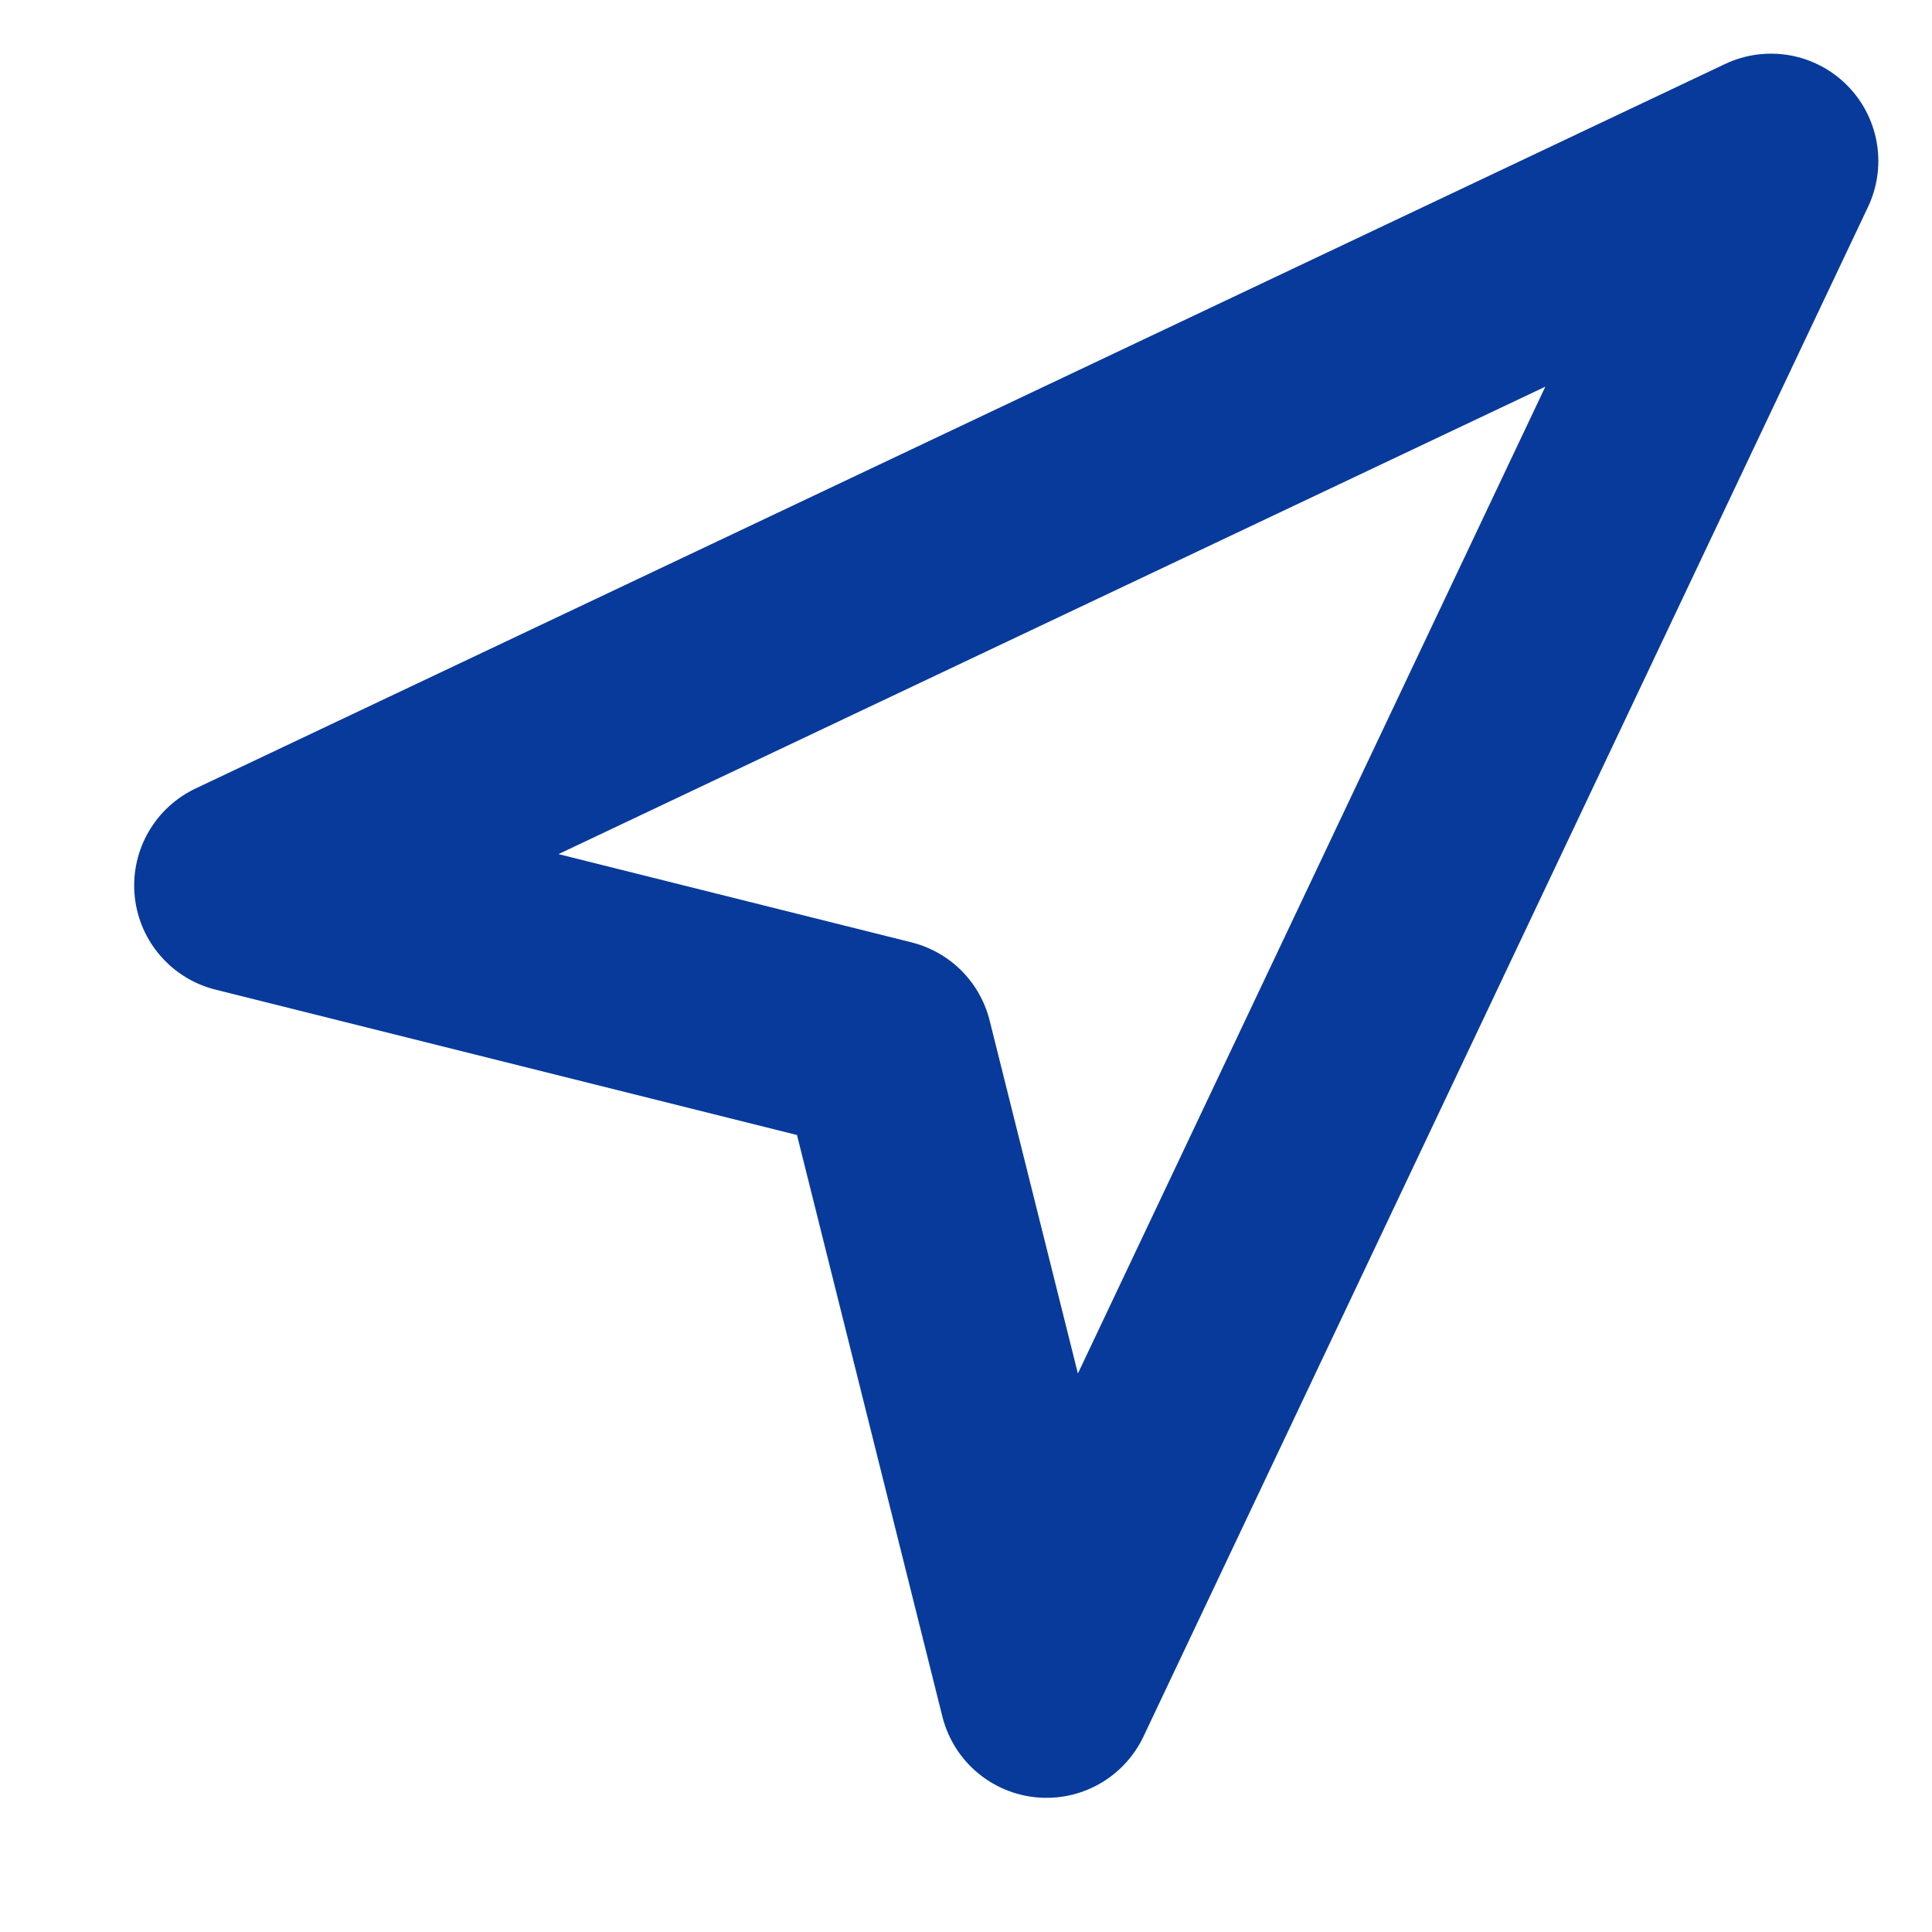
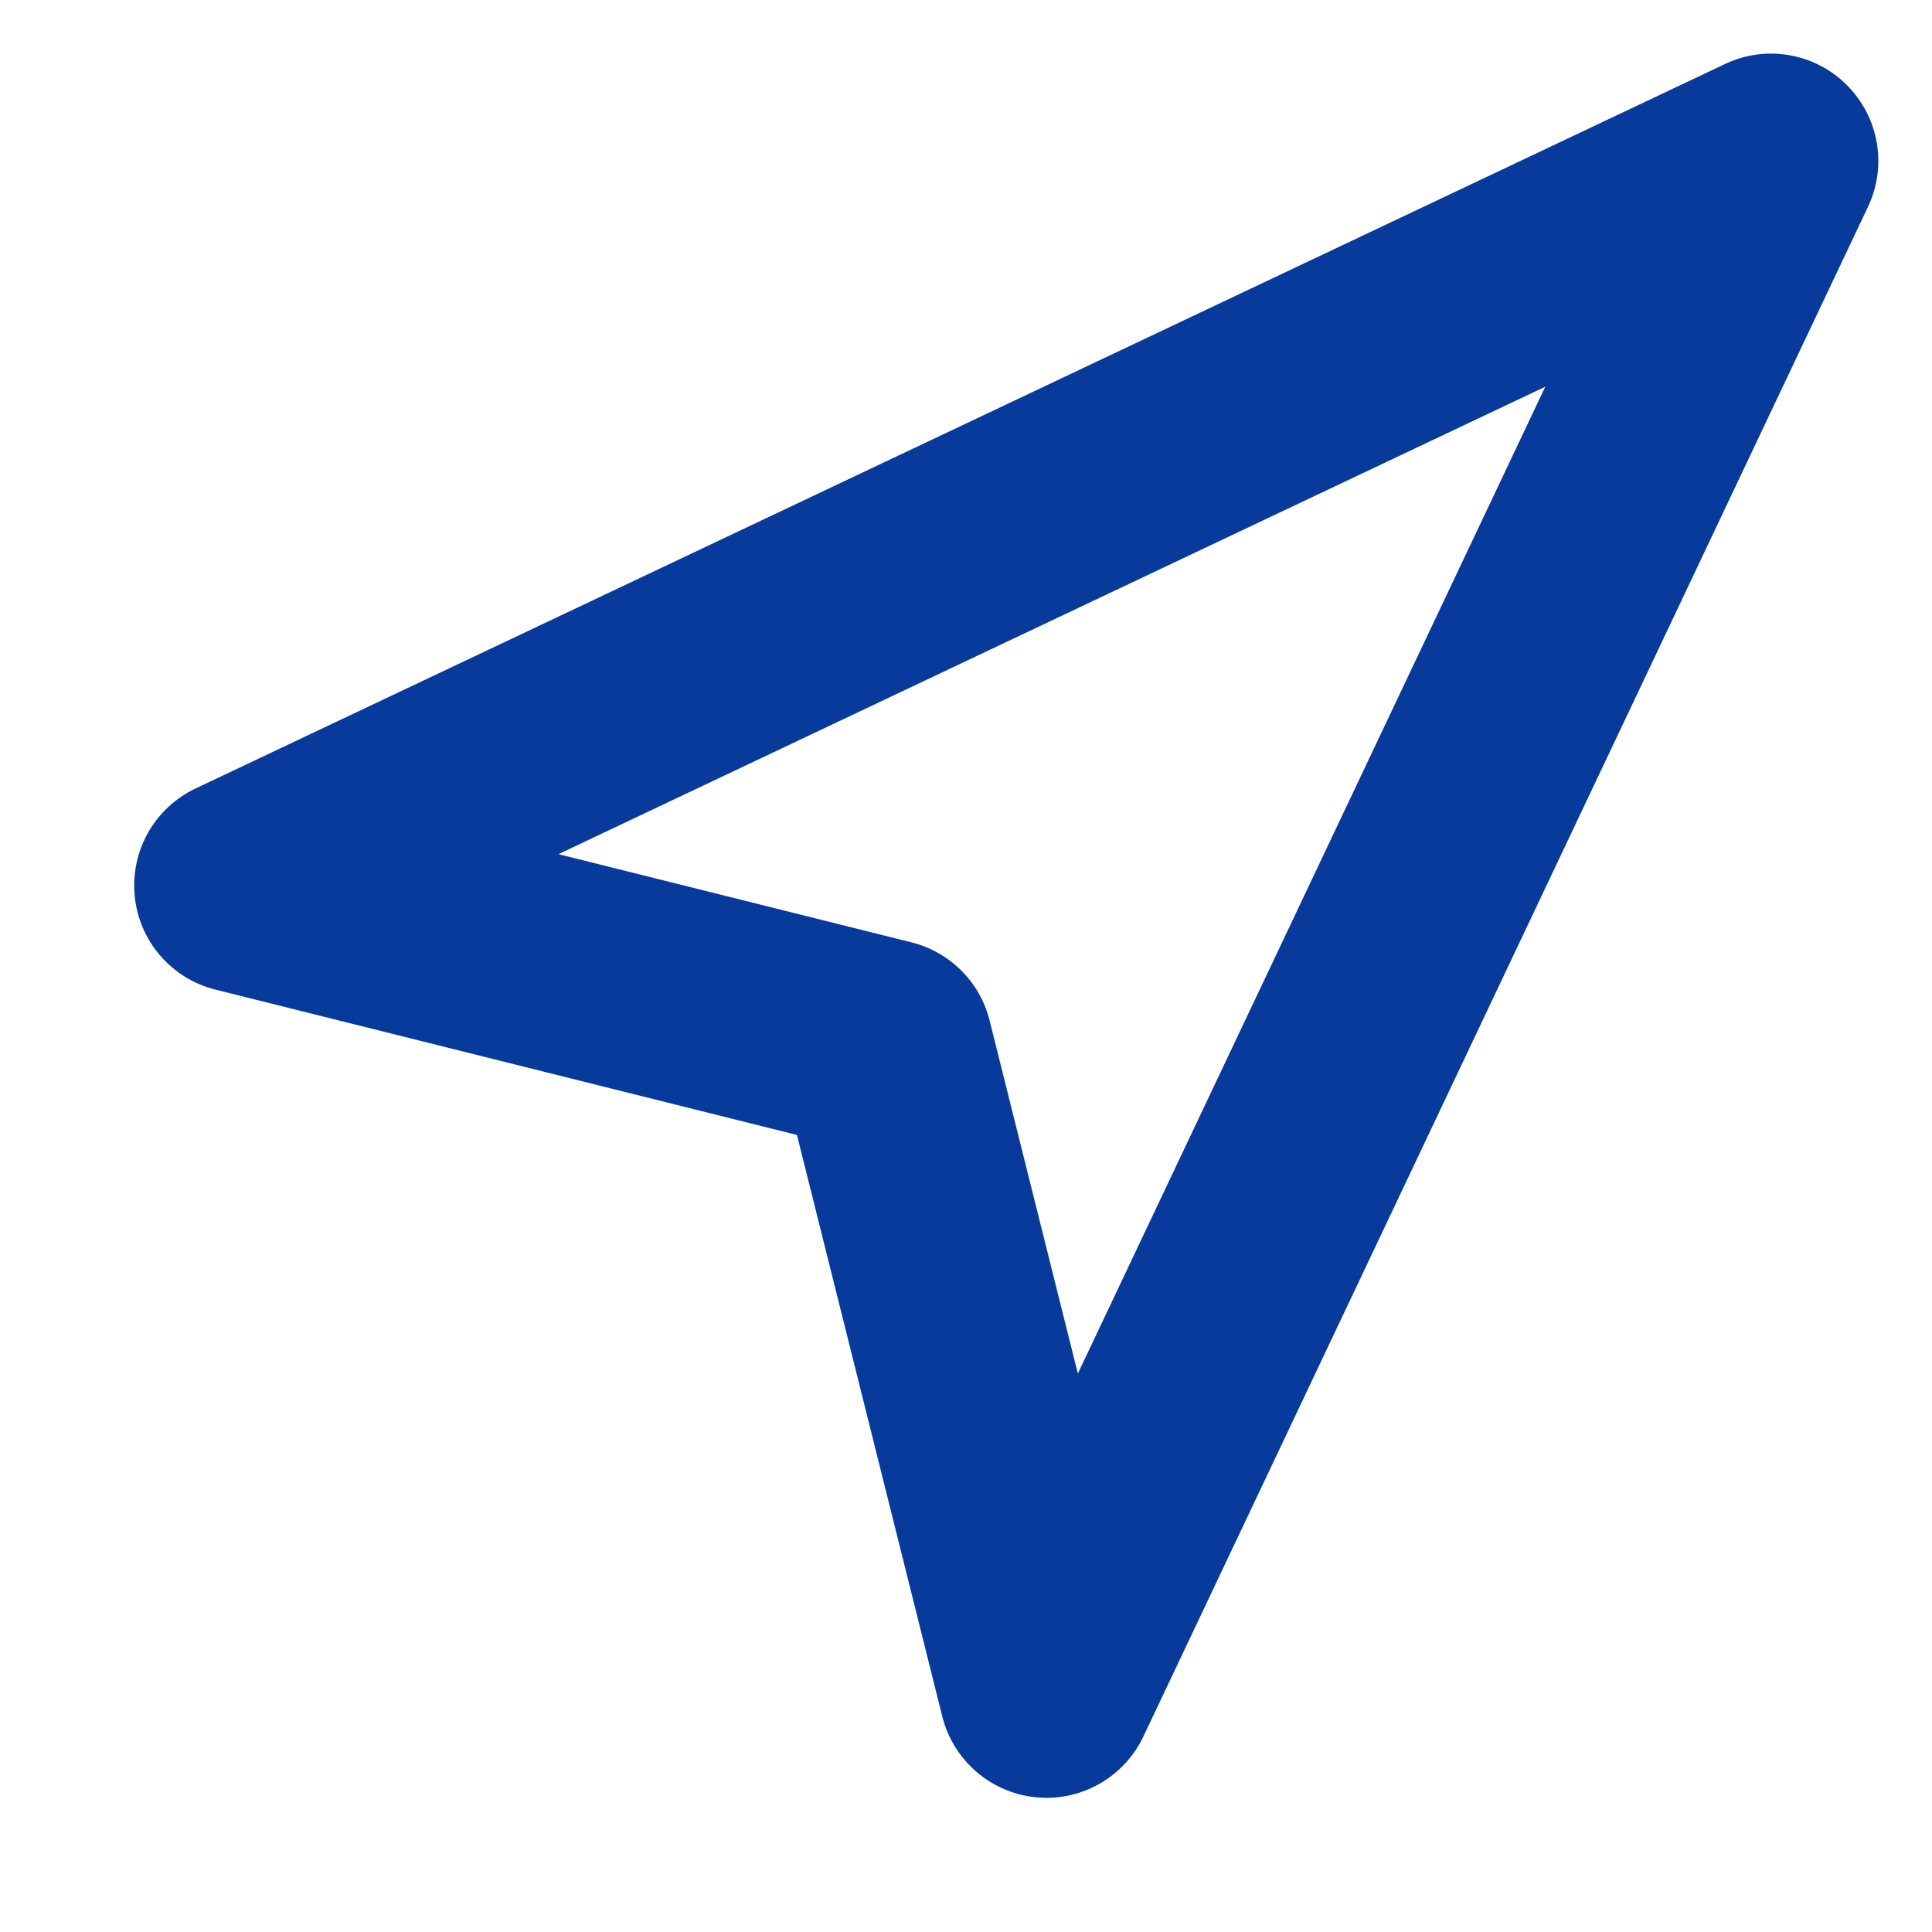
- <svg xmlns="http://www.w3.org/2000/svg" width="18" height="18" viewBox="0 0 18 18" fill="none">
-   <path d="M2.25 8.25L16.5 1.5L9.75 15.75L8.25 9.75L2.25 8.25Z" stroke="#083A9B" stroke-width="2" stroke-linecap="round" stroke-linejoin="round" />
+ <svg xmlns="http://www.w3.org/2000/svg" fill="#083A9B" version="1.1" id="Layer_1" x="0px" y="0px" width="18px" height="18px" viewBox="0 0 18 18" enable-background="new 0 0 18 18" xml:space="preserve">
+   <path d="M9.75,16.75c-0.032,0-0.065-0.002-0.099-0.005c-0.42-0.042-0.769-0.343-0.872-0.753l-1.354-5.418L2.007,9.22  c-0.41-0.103-0.711-0.451-0.752-0.872S1.44,7.527,1.822,7.346l14.25-6.75c0.381-0.181,0.836-0.103,1.135,0.197  c0.299,0.299,0.378,0.753,0.196,1.135l-6.75,14.25C10.487,16.529,10.134,16.75,9.75,16.75z M5.203,7.958l3.29,0.822  C8.851,8.87,9.13,9.149,9.22,9.508l0.822,3.289l4.355-9.194L5.203,7.958z" />
</svg>
